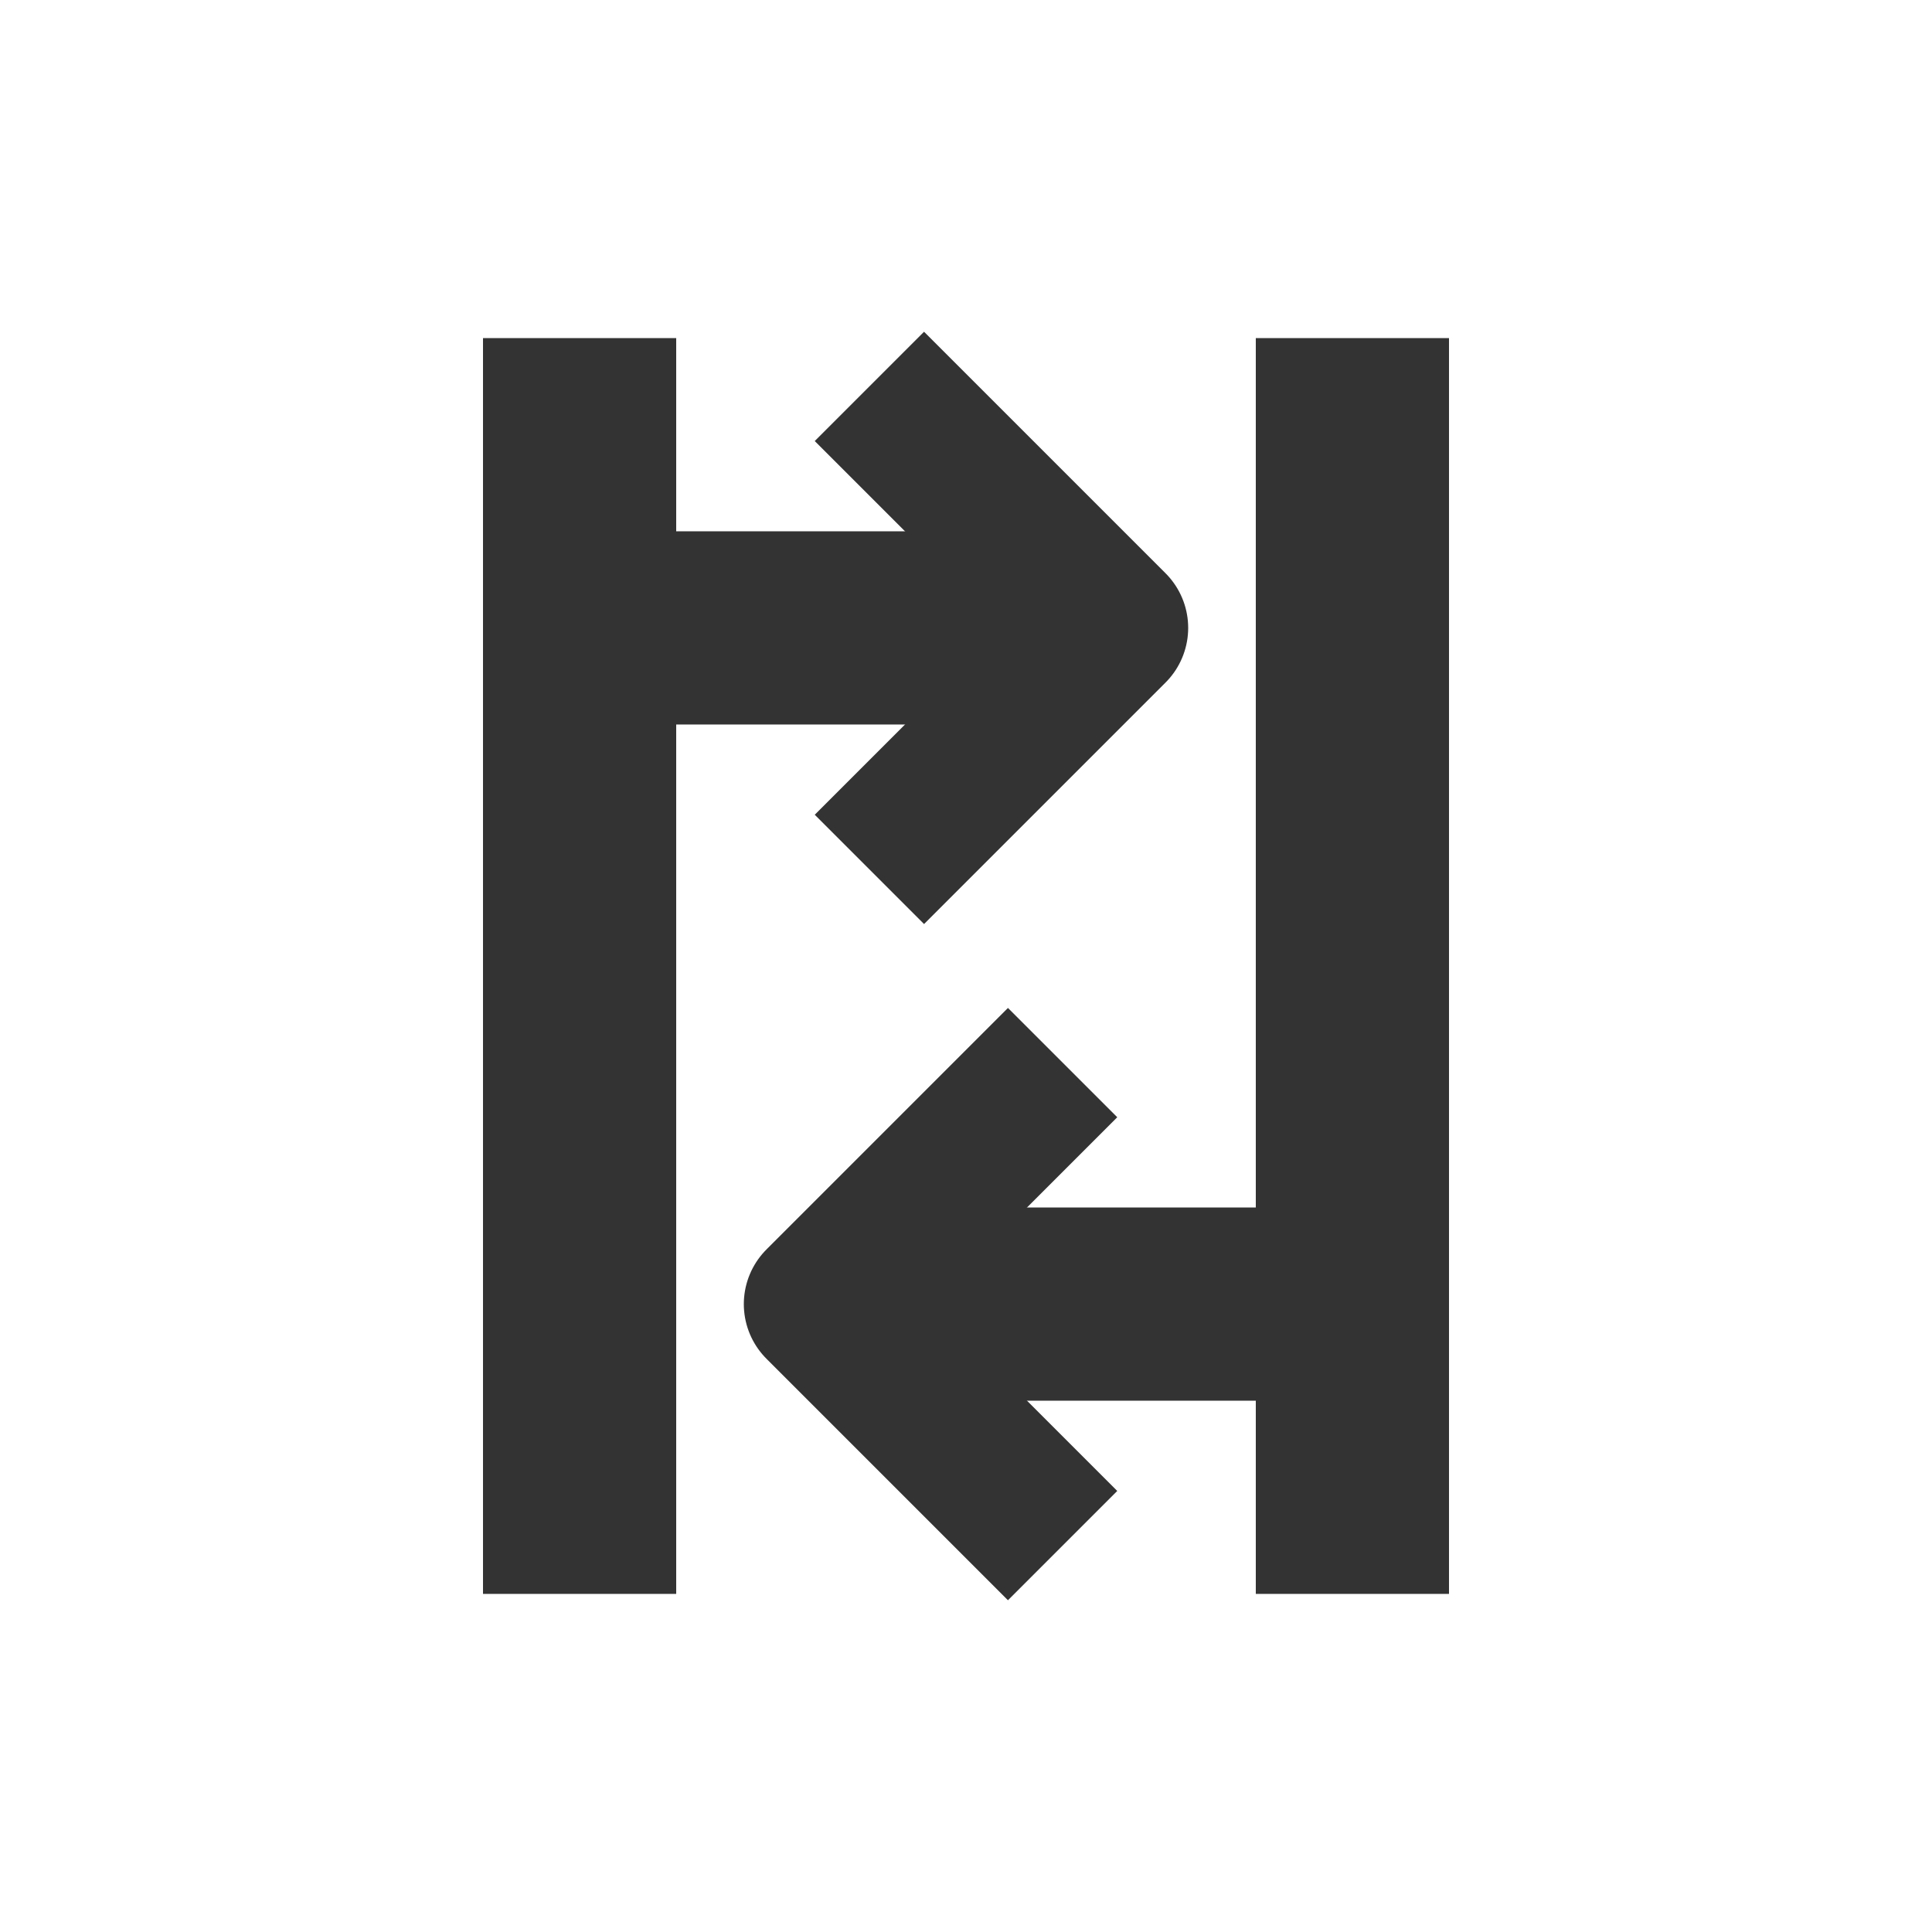
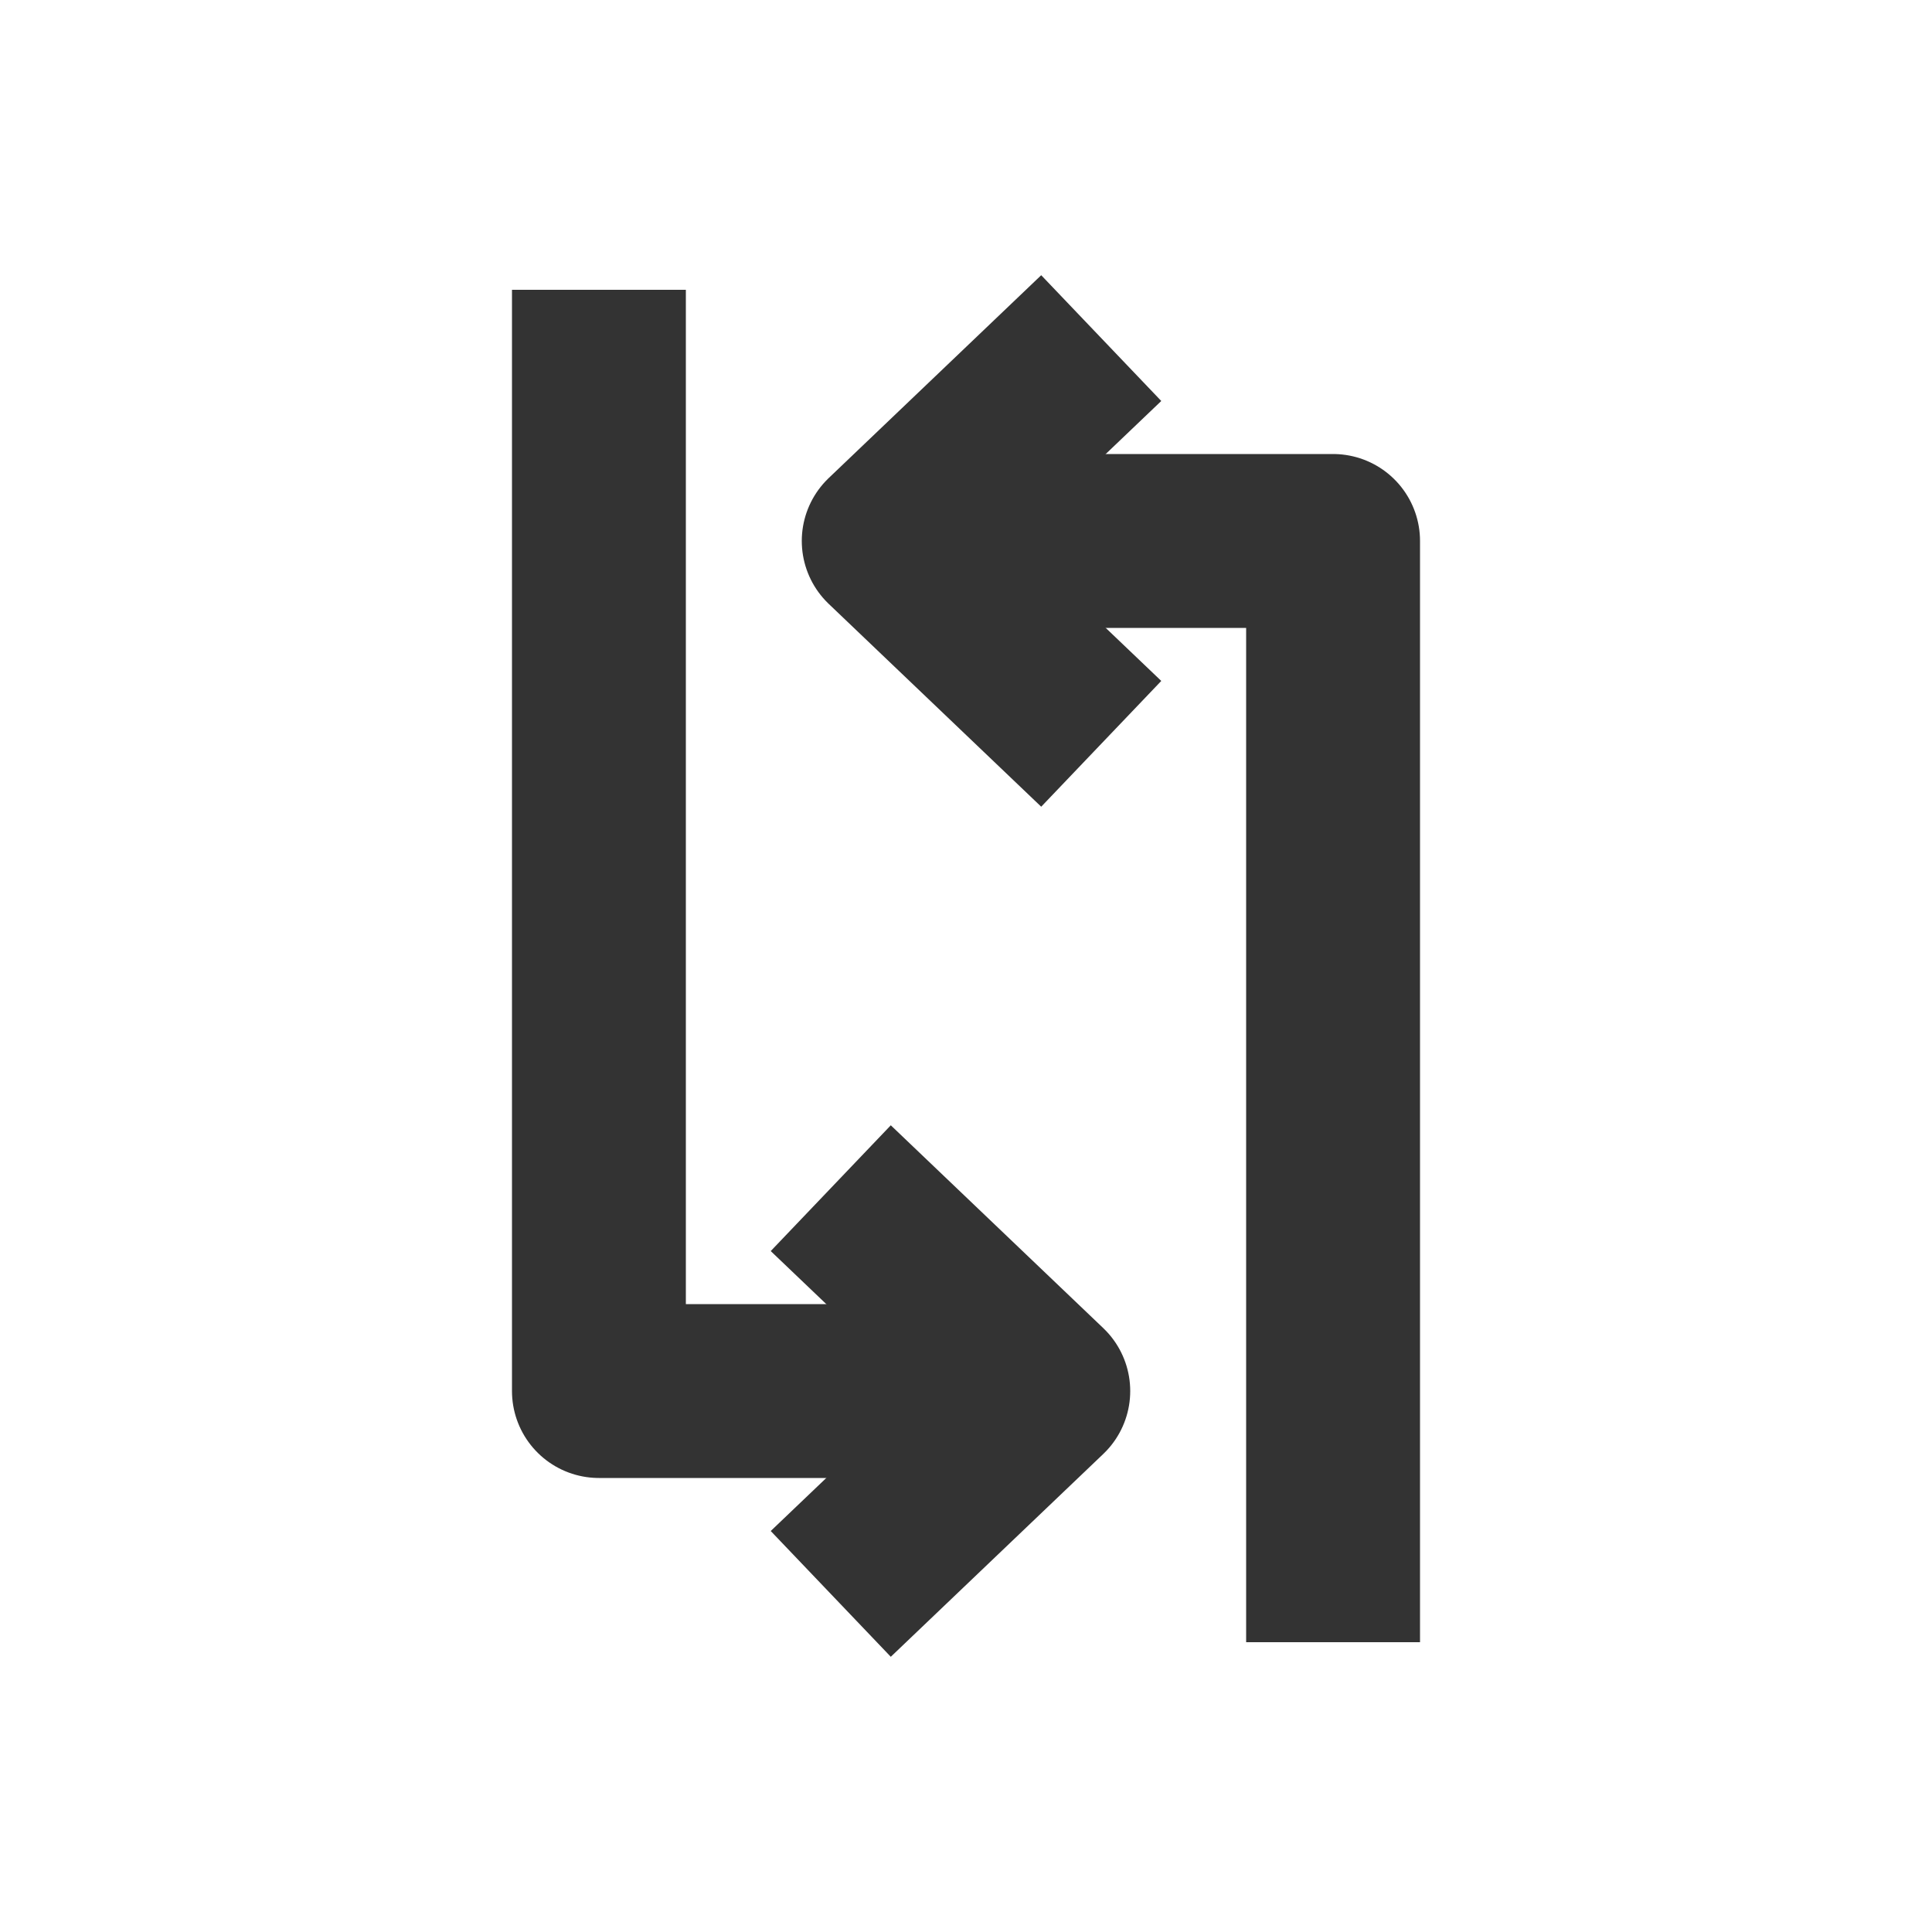
- <svg xmlns="http://www.w3.org/2000/svg" viewBox="0 0 24 24" fill="none">
-   <g transform="scale(1.2)">
-     <path d="M6 3.5V16.5M14 3.5V16.5" stroke="#333333" stroke-width="2" />
-     <path d="M6 6.5H10.5M14 13.5H9.5" stroke="#333333" stroke-width="2" />
-     <path d="M9 4L11.5 6.5L9 9M11 11L8.5 13.5L11 16" stroke="#333333" stroke-width="1.6" stroke-linejoin="round" />
-   </g>
+ <svg xmlns="http://www.w3.org/2000/svg" viewBox="0 0 20 20" fill="none" stroke="#333333" stroke-width="1.8" stroke-linejoin="round">
+   <path d="M6.2 3v11.4h4" />
+   <path d="M8.6 12.3l2.2 2.1-2.2 2.1" />
+   <path d="M13.8 17V5.6h-4" />
+   <path d="M11.4 3.5L9.2 5.6l2.2 2.1" />
</svg>
